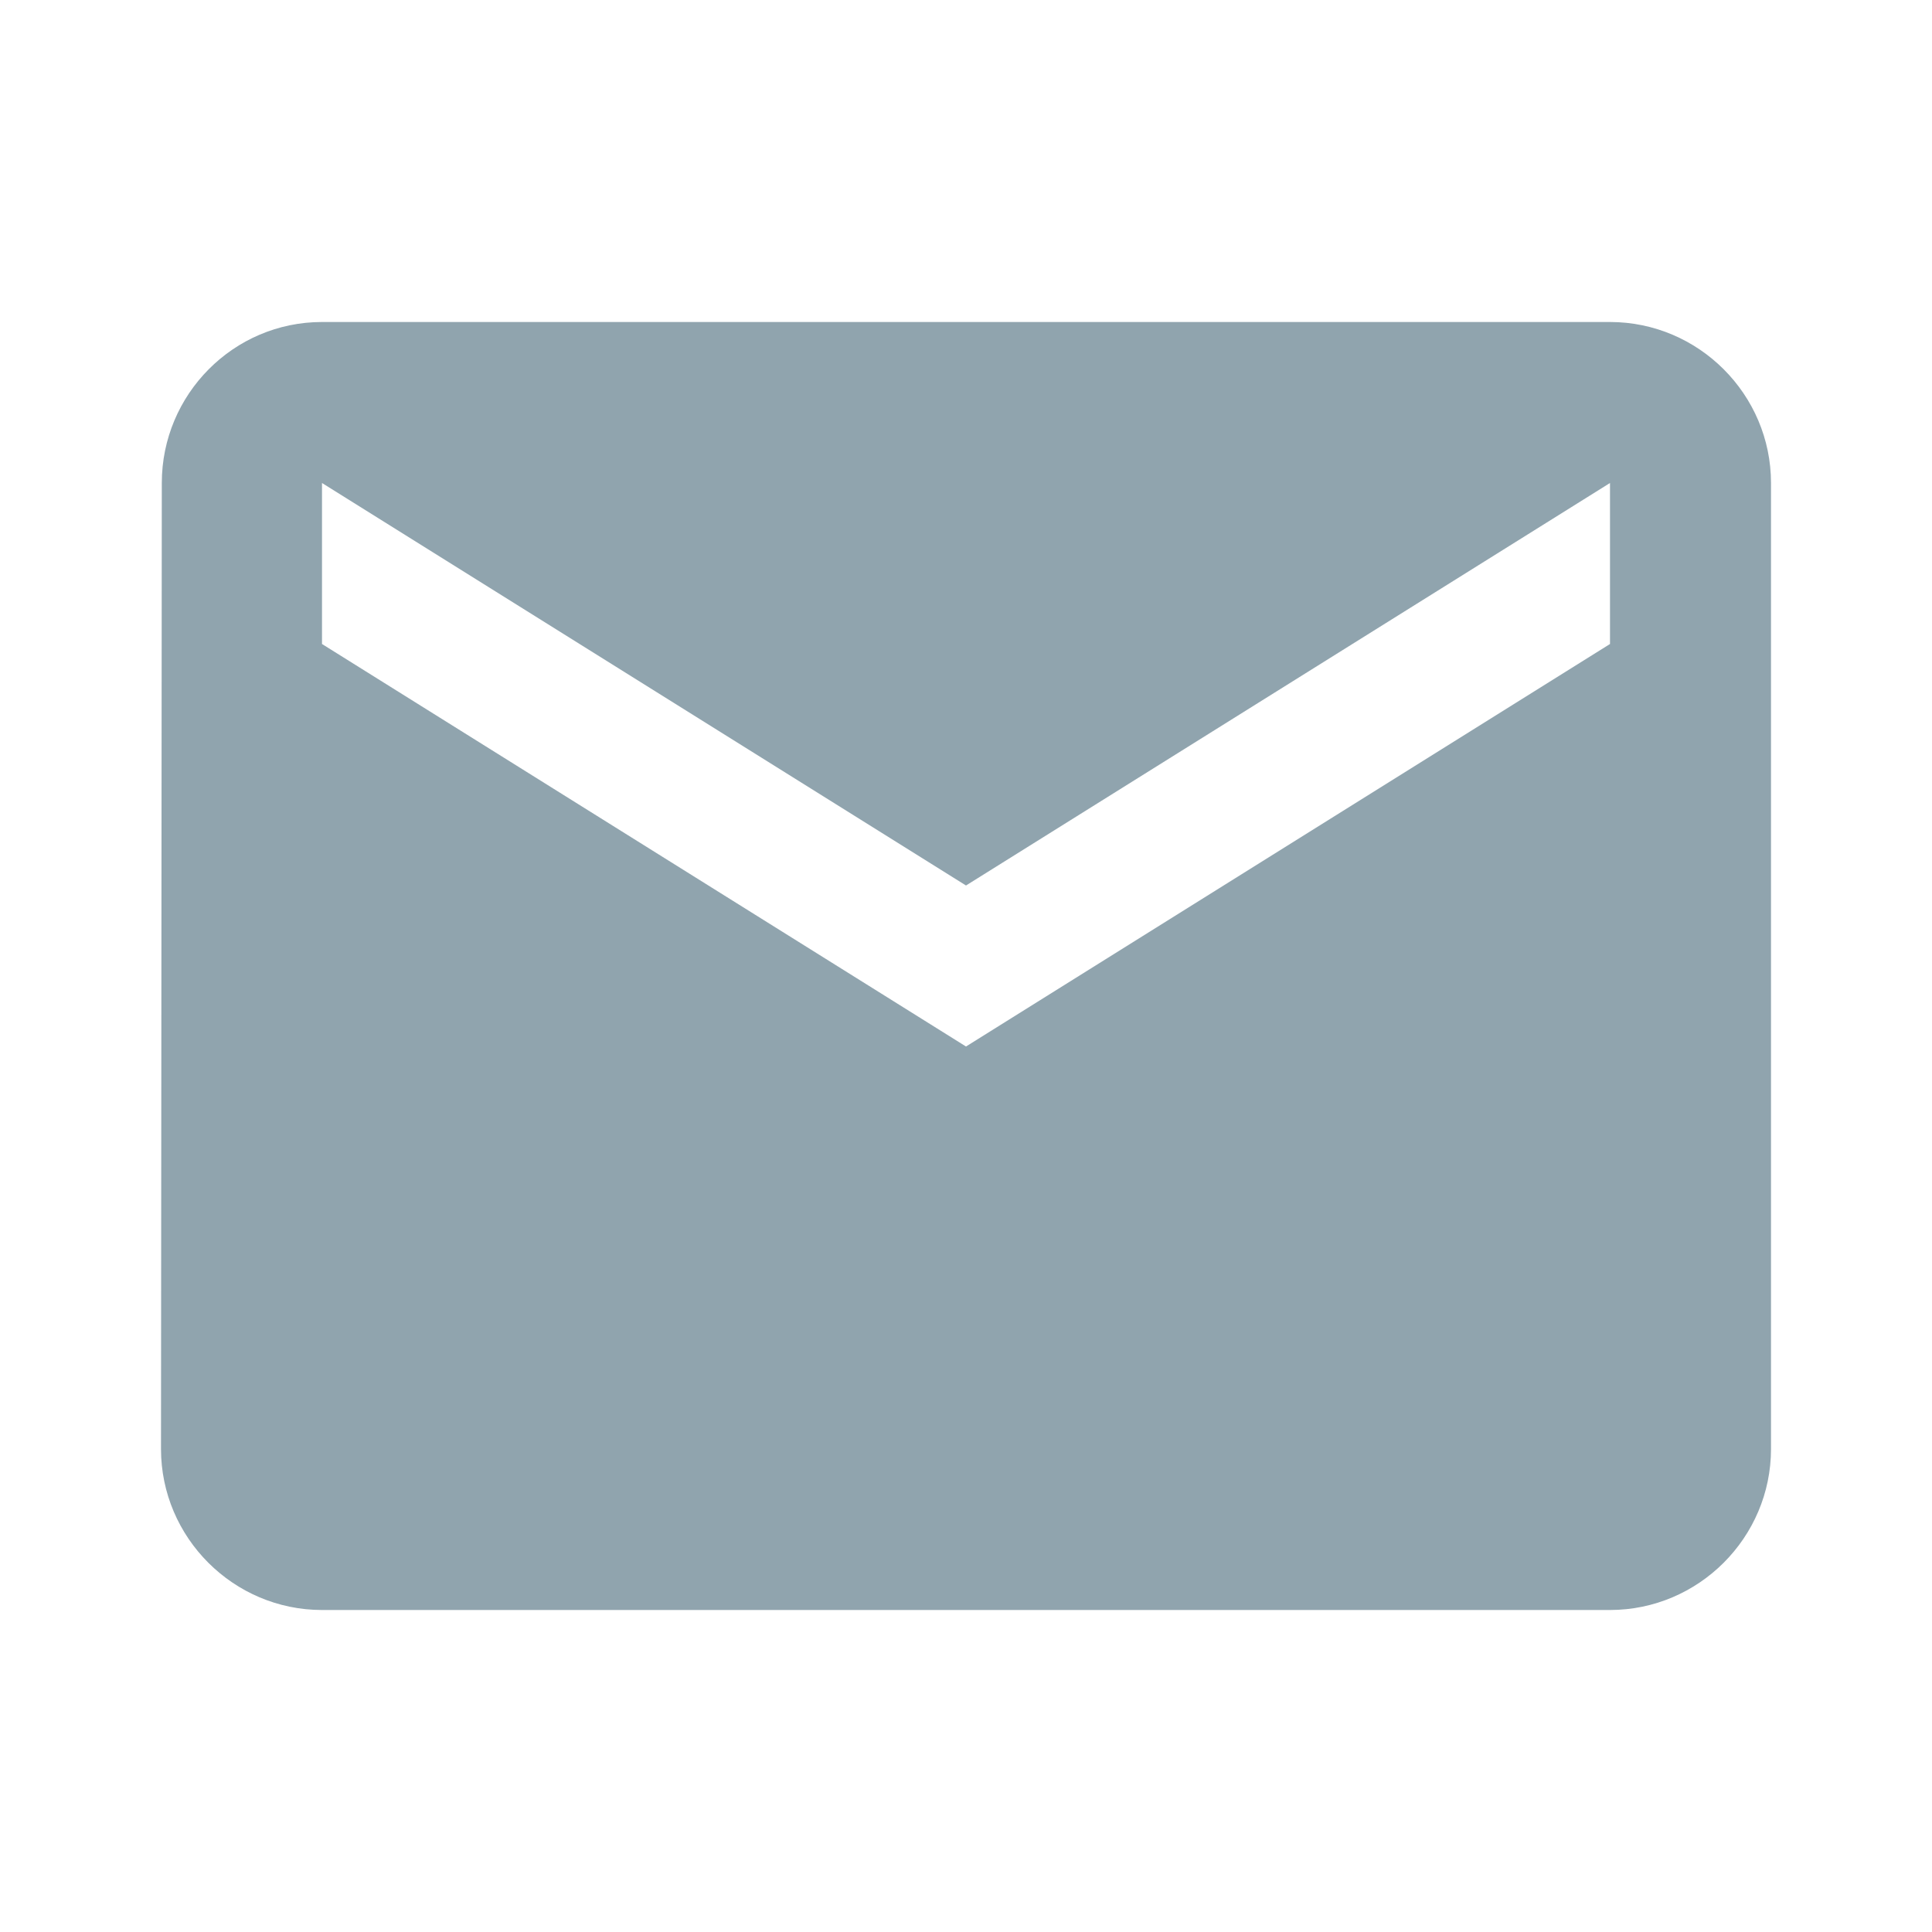
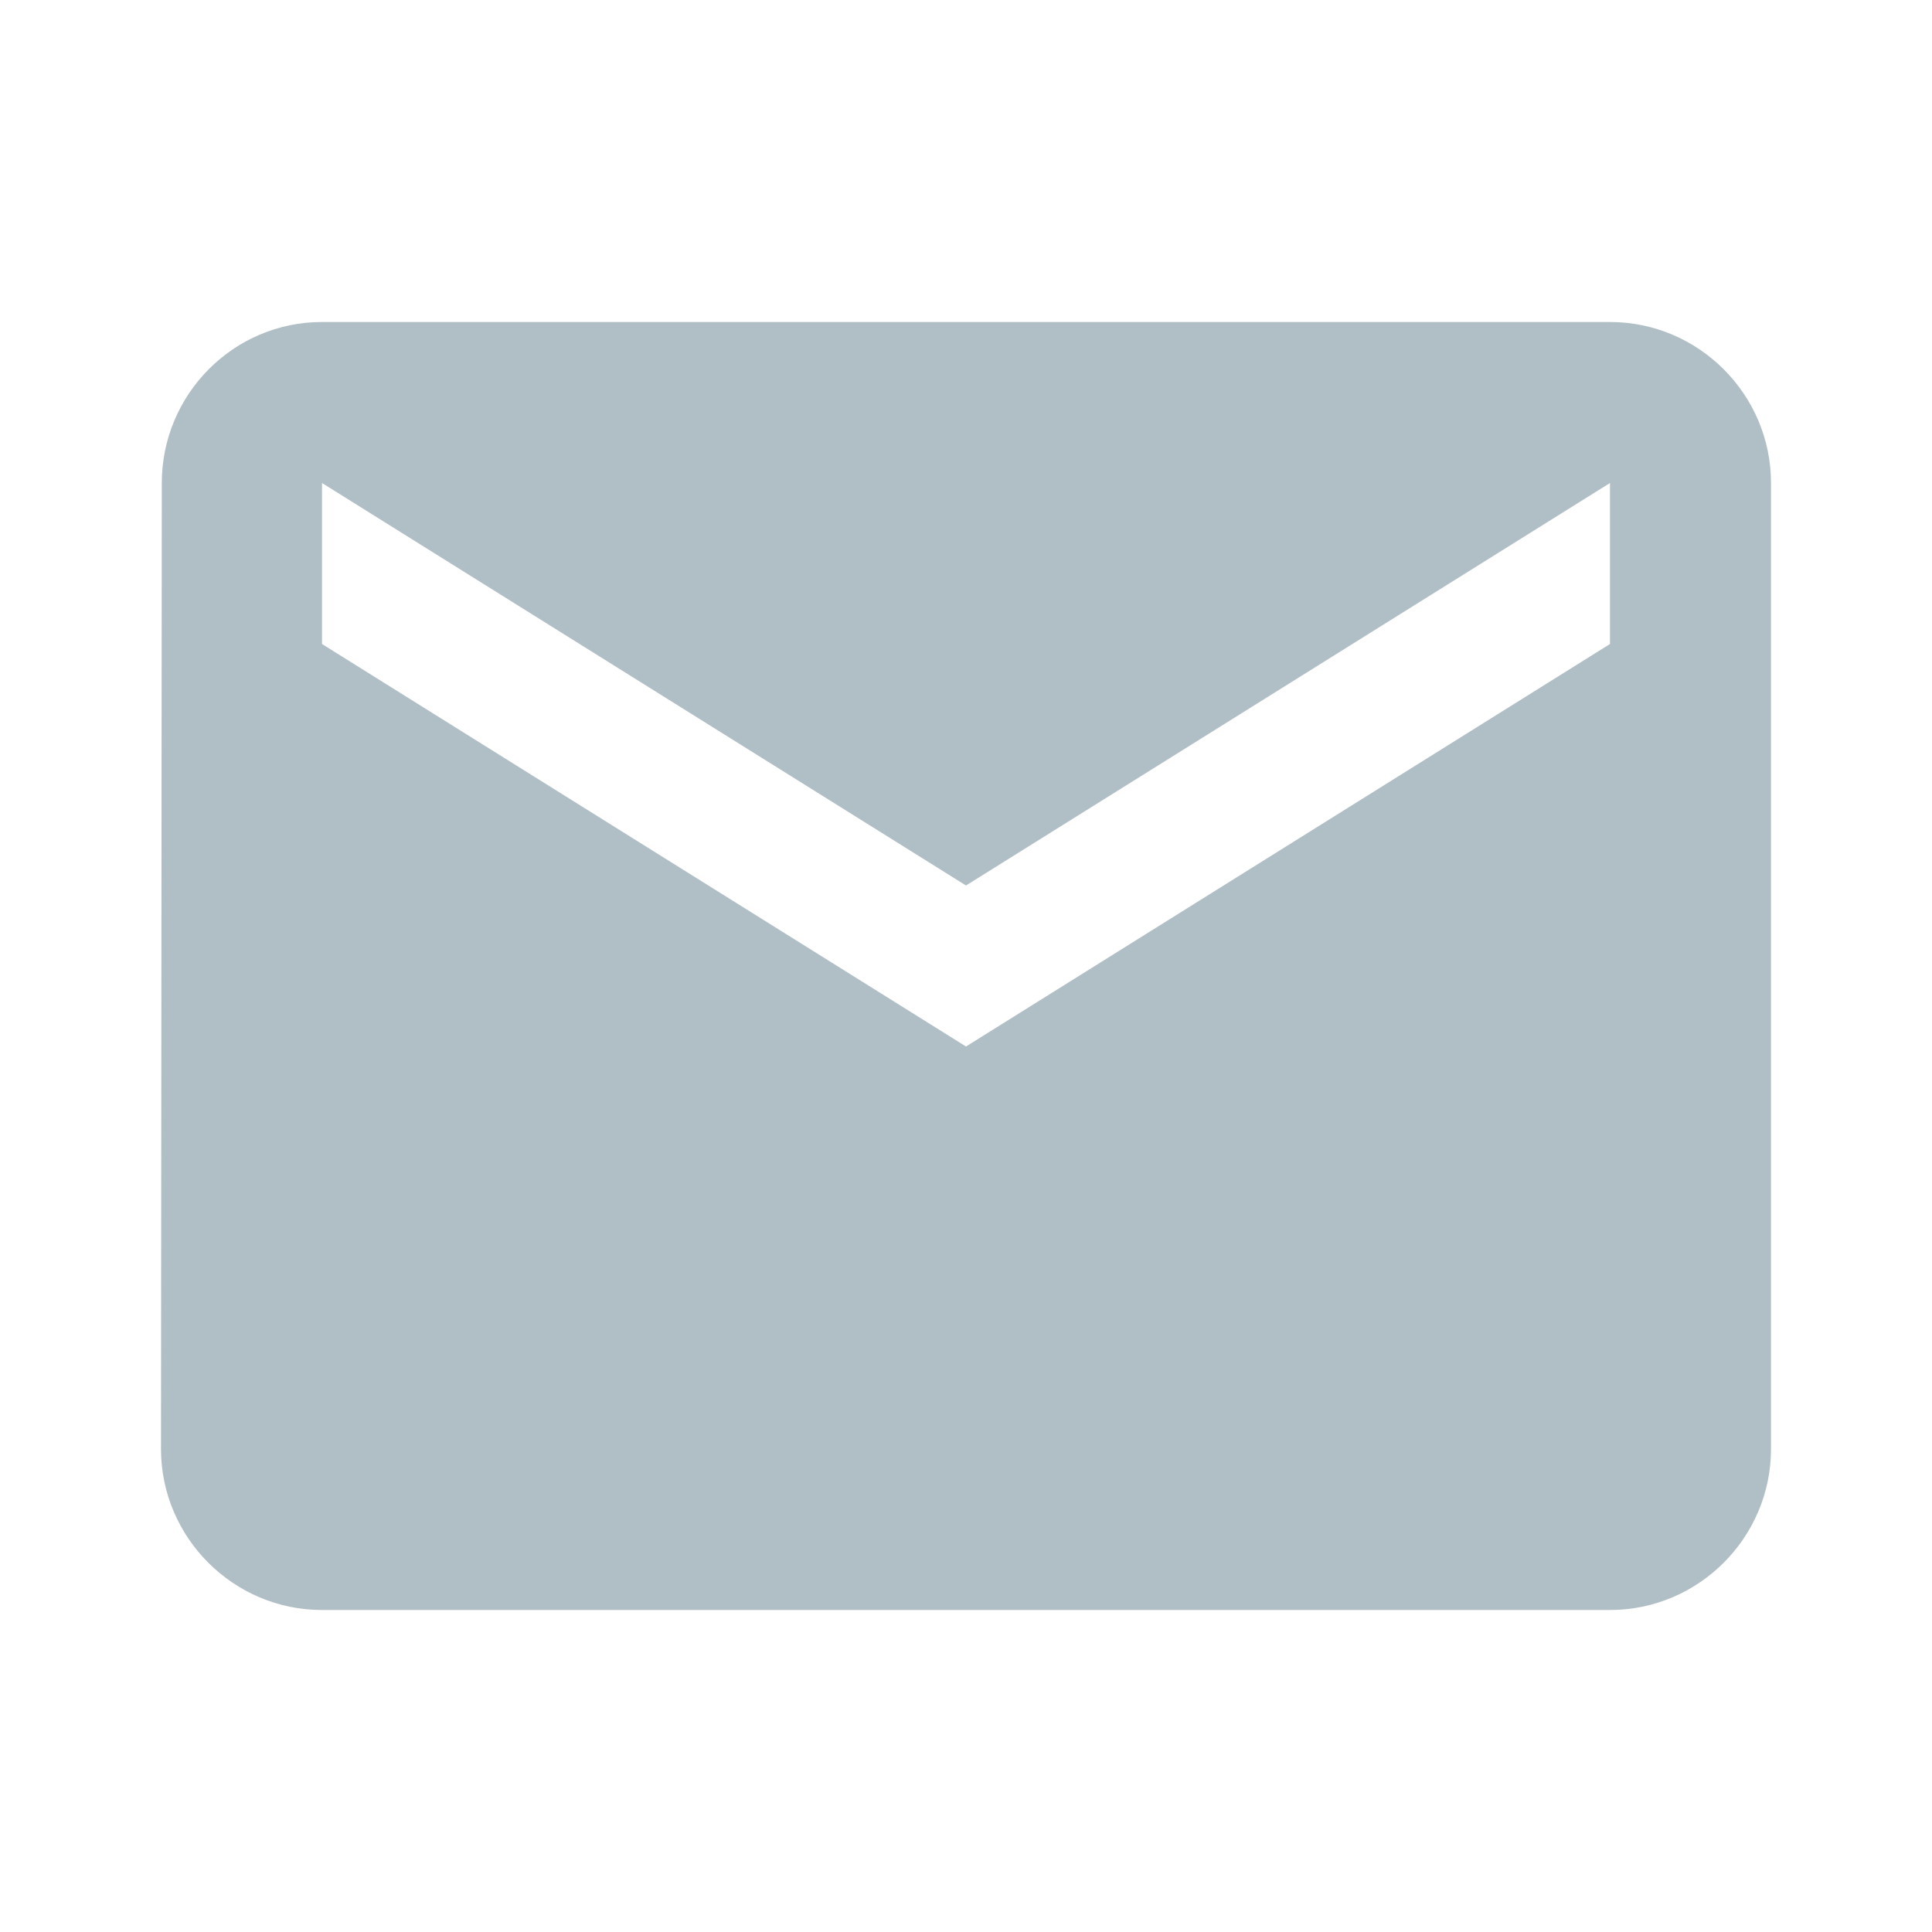
<svg xmlns="http://www.w3.org/2000/svg" width="24" height="24" viewBox="0 0 24 24" fill="none">
-   <path d="M20 4H4C2.9 4 2.01 4.9 2.01 6L2 18C2 19.1 2.9 20 4 20H20C21.1 20 22 19.1 22 18V6C22 4.9 21.1 4 20 4ZM20 8L12 13L4 8V6L12 11L20 6V8Z" fill="#90A4AE" />
+   <path d="M20 4H4C2.9 4 2.01 4.9 2.01 6L2 18C2 19.1 2.9 20 4 20H20C21.1 20 22 19.1 22 18V6C22 4.9 21.1 4 20 4ZM20 8L12 13L4 8V6L12 11L20 6V8Z" fill="#B0BEC5" />
</svg>
